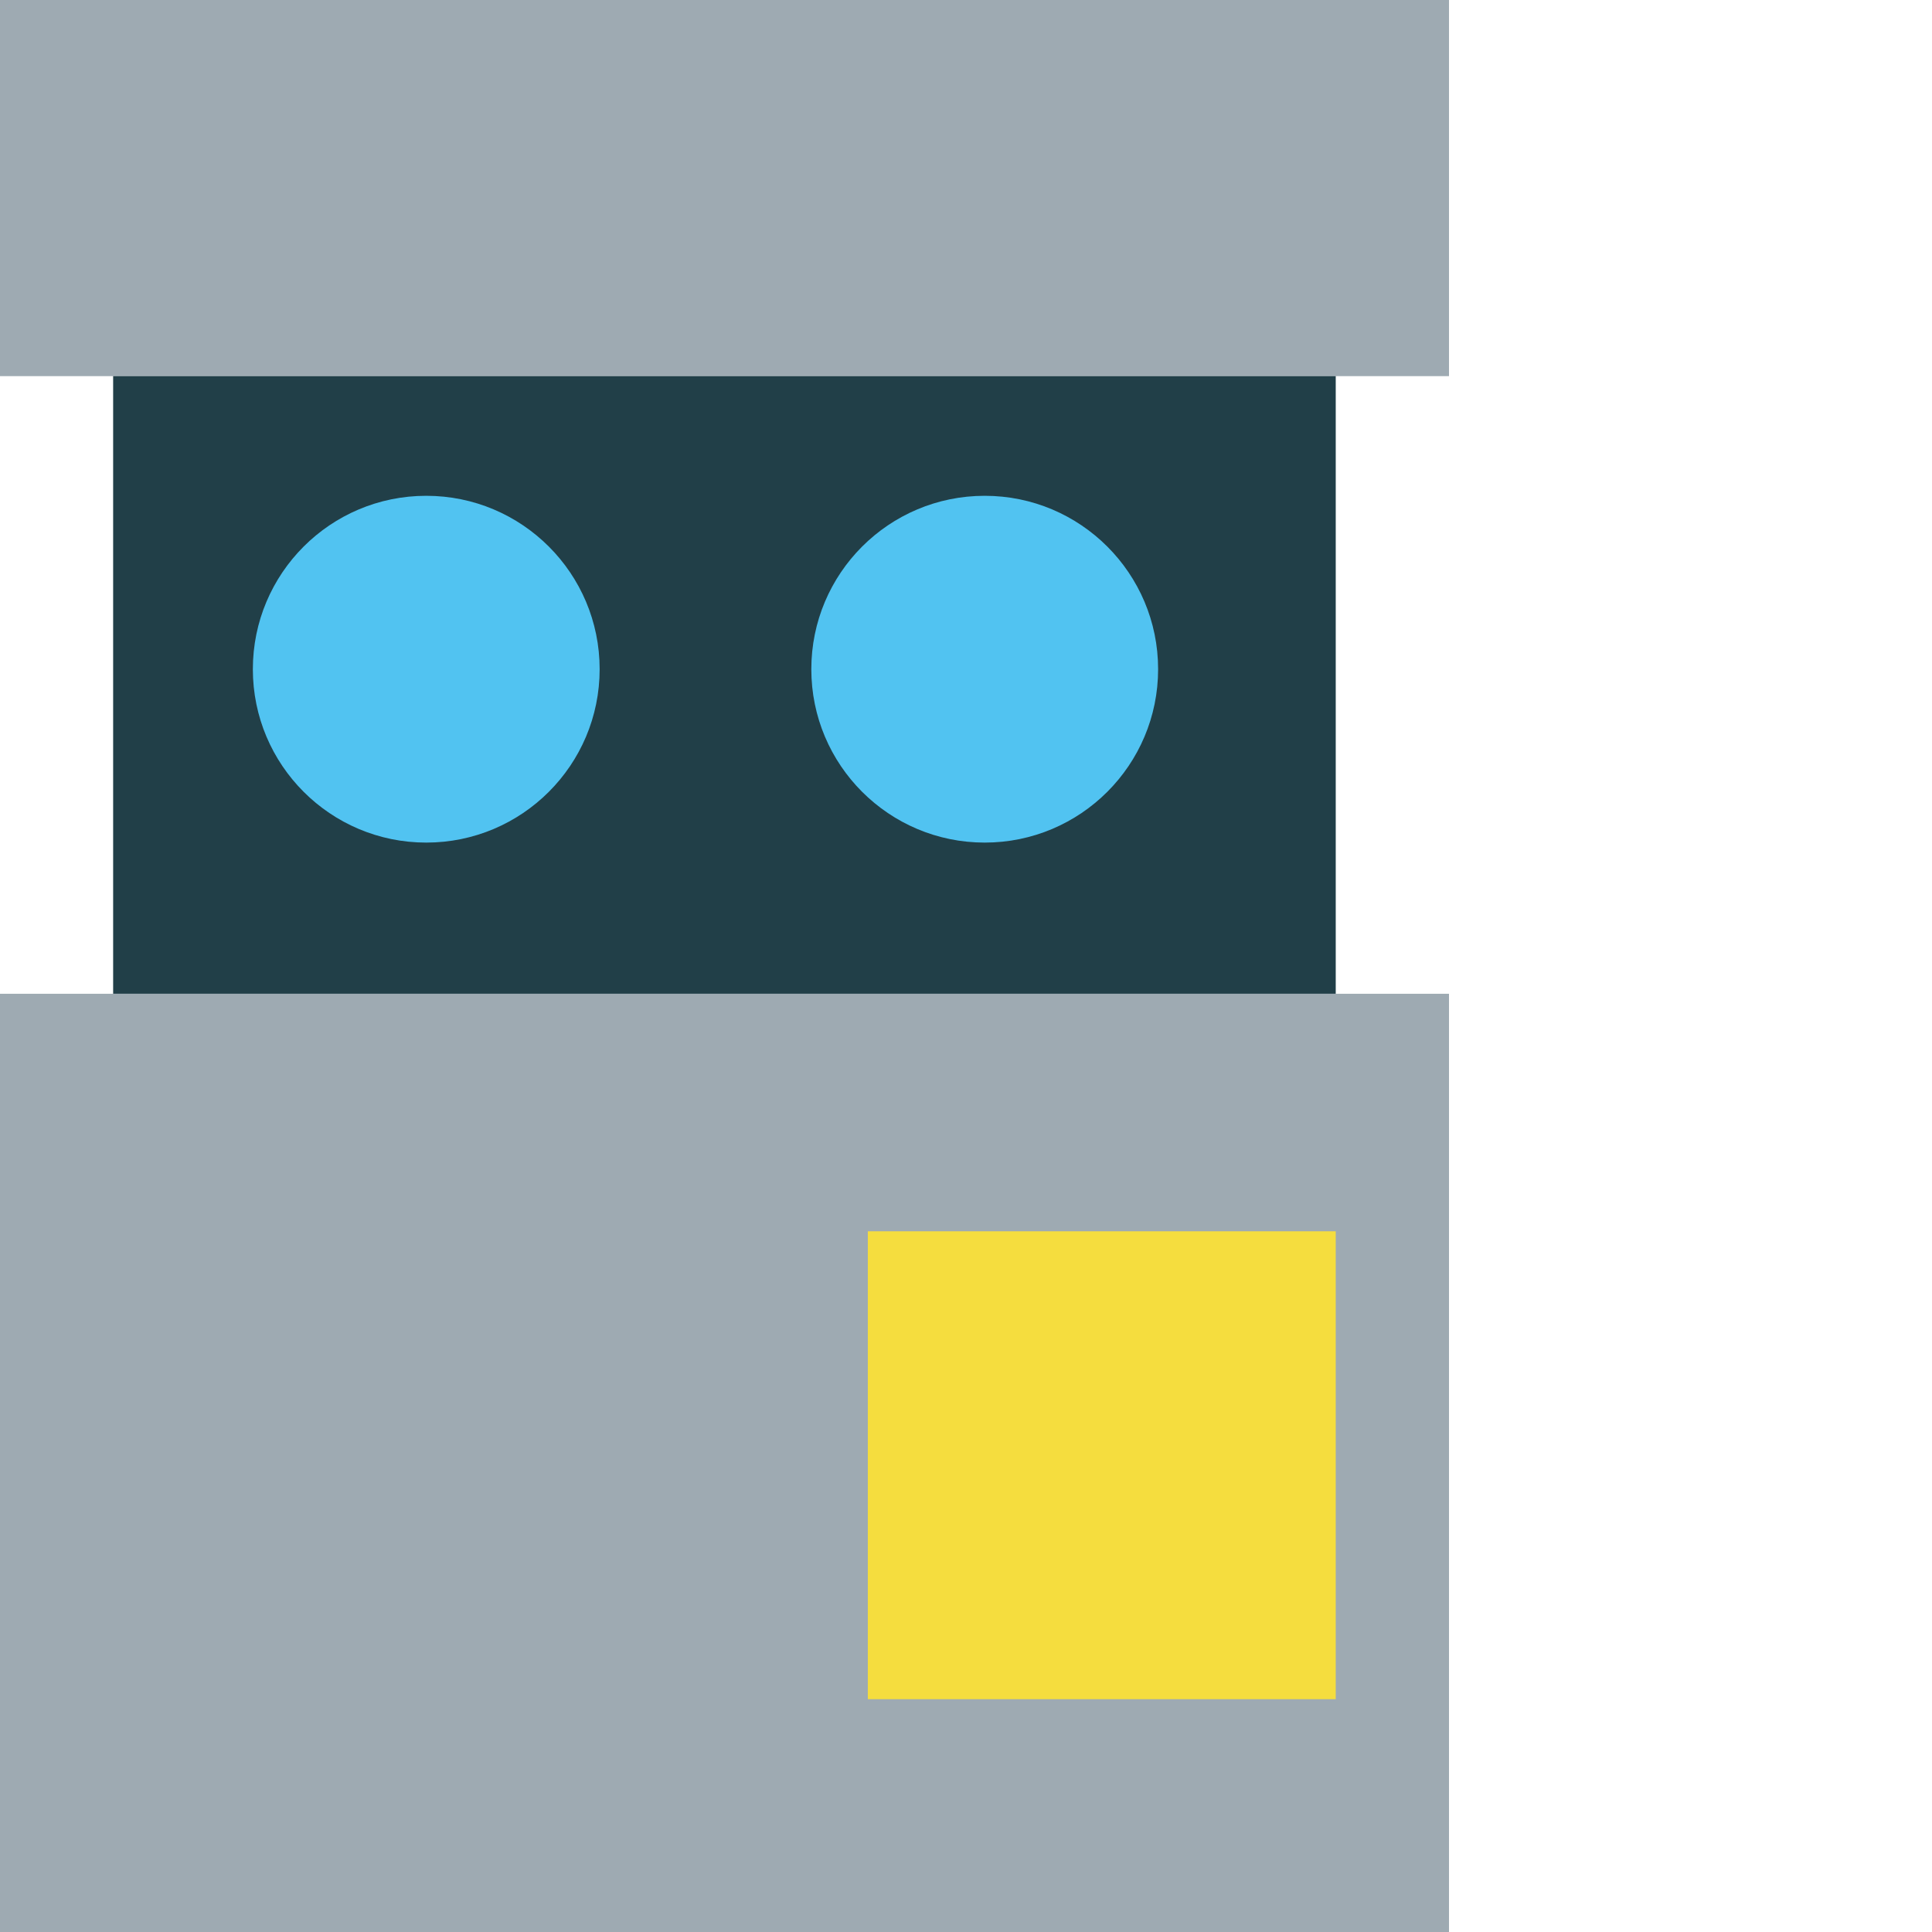
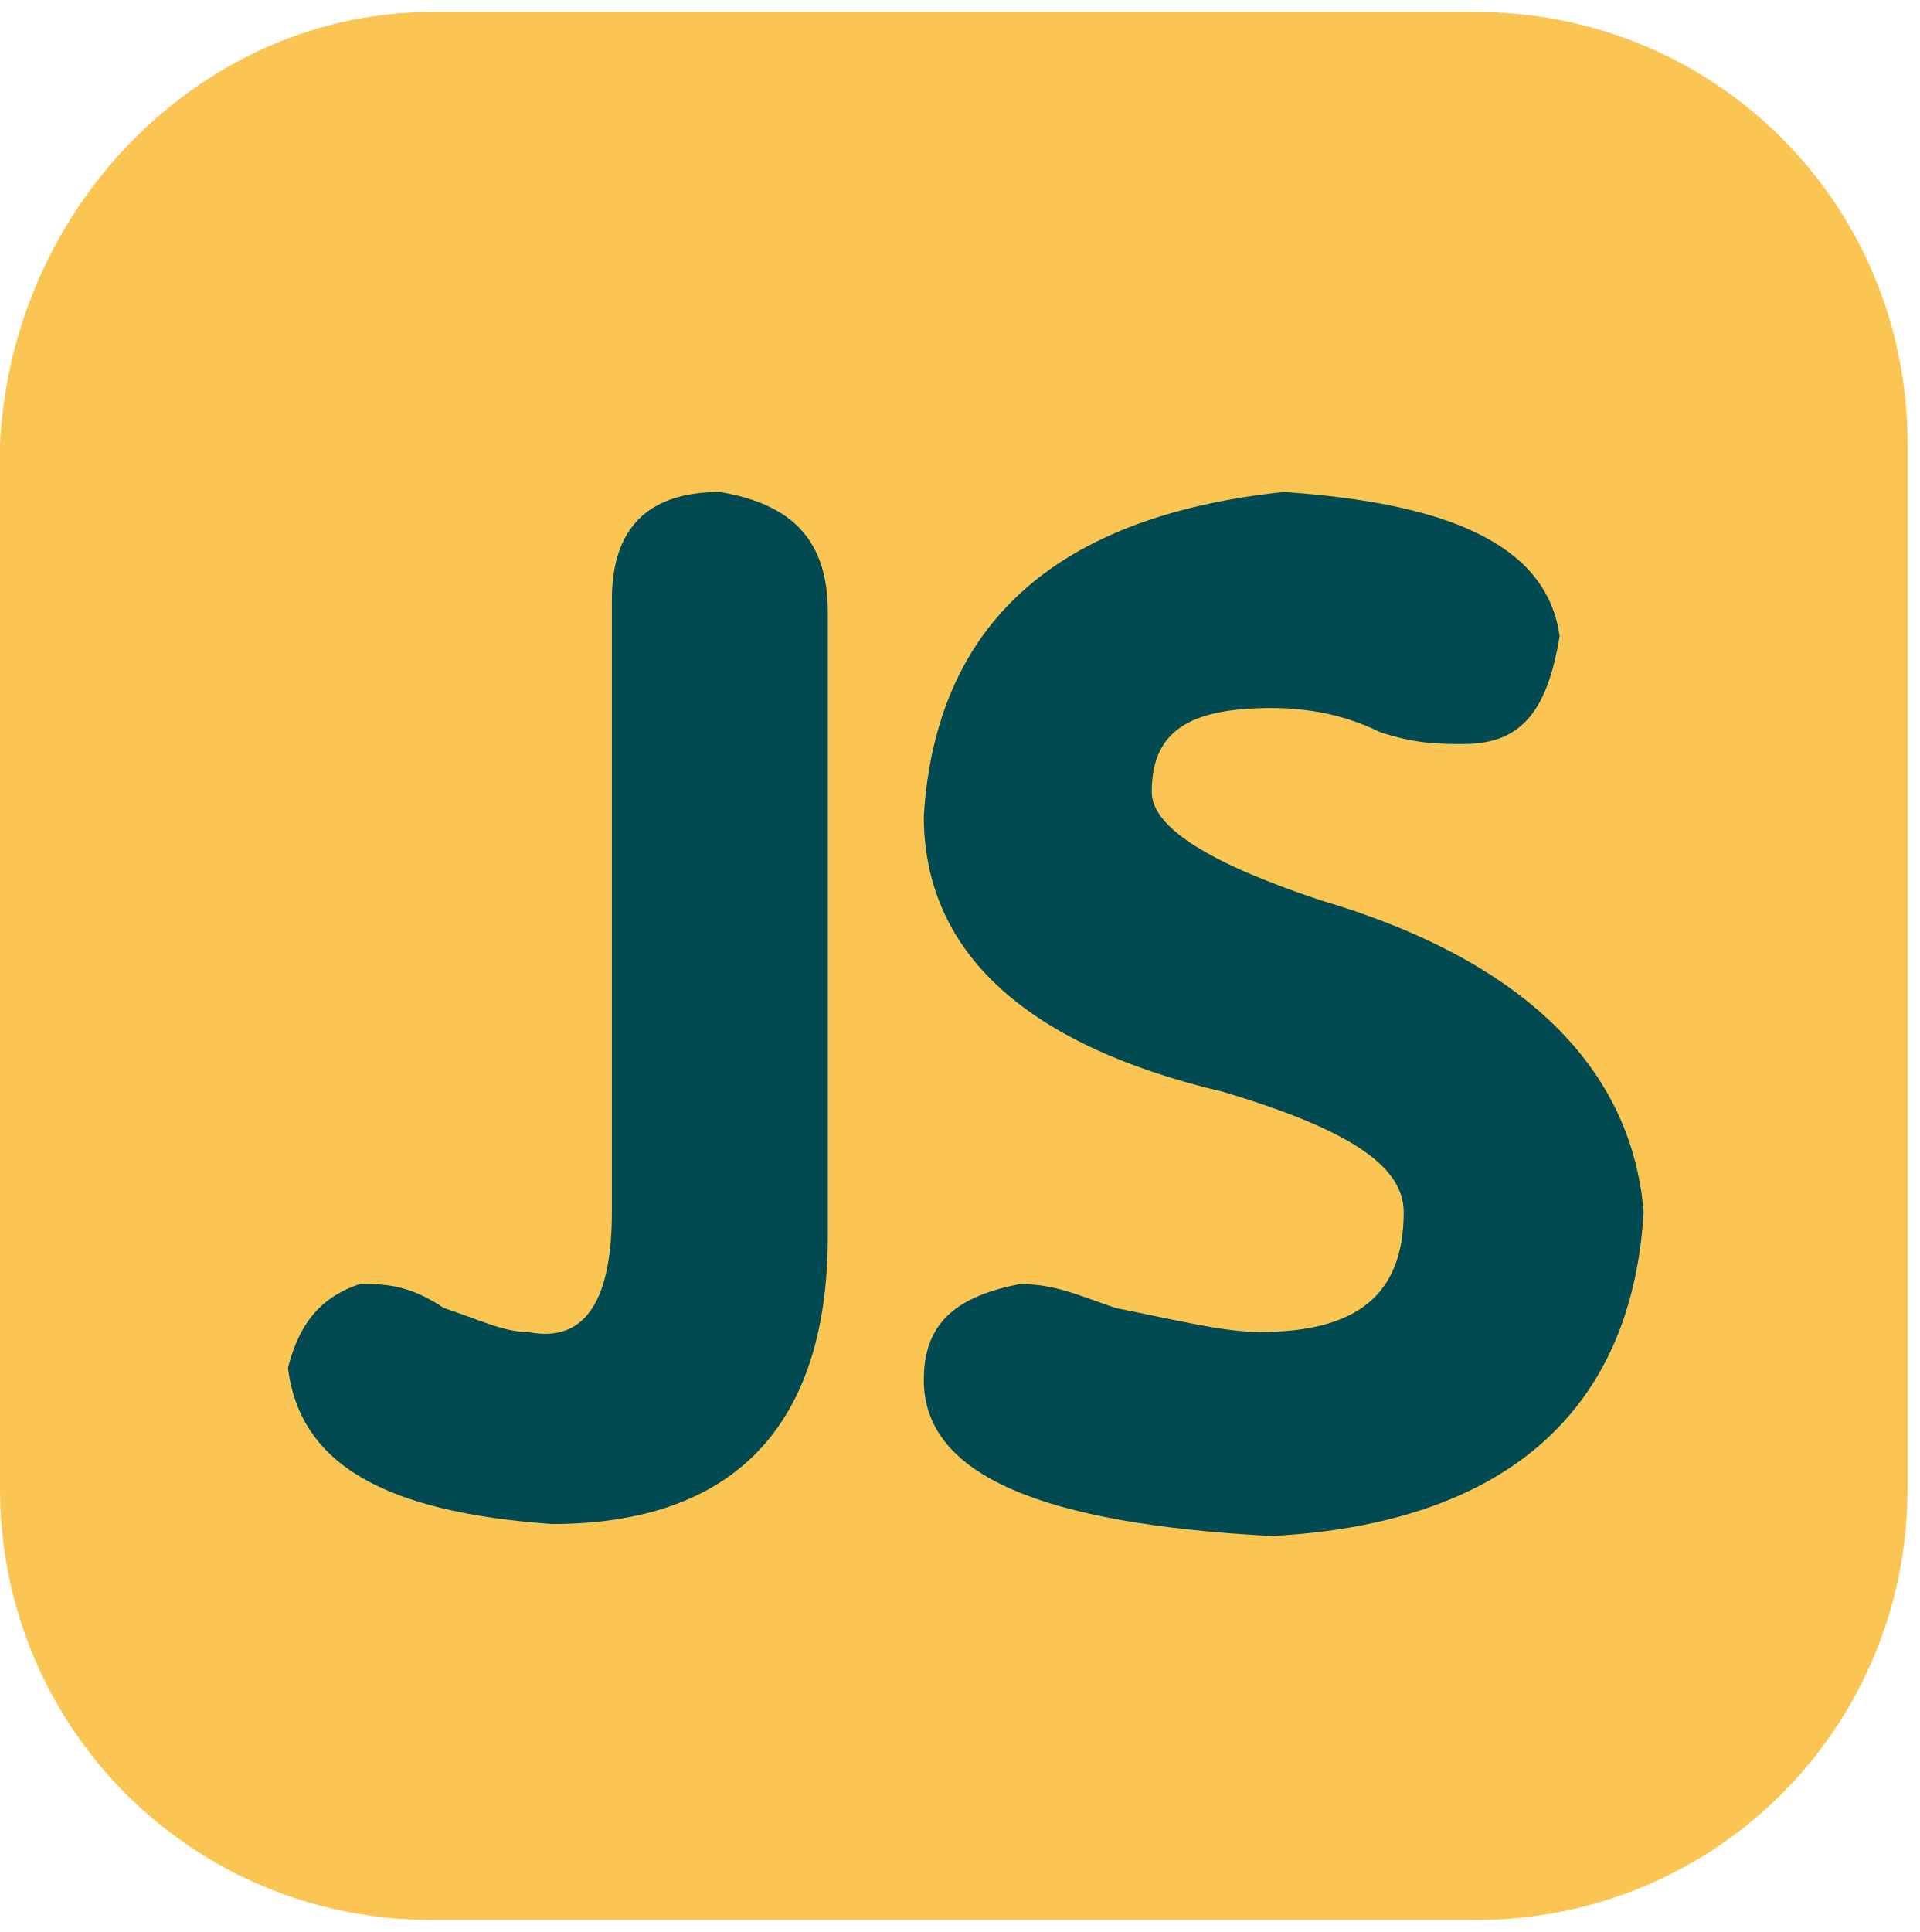
- <svg xmlns="http://www.w3.org/2000/svg" width="16" height="16">
-   <g>
-     <path fill="#9EAAB2" d="M0 0h12v3.115H0z" />
-     <path fill="#213F48" d="M.937 3.115h10.125V8.23H.937z" />
-     <circle fill-rule="evenodd" clip-rule="evenodd" fill="#51C3F1" cx="3.53" cy="5.542" r="1.436" />
-     <circle fill-rule="evenodd" clip-rule="evenodd" fill="#51C3F1" cx="8.155" cy="5.542" r="1.436" />
-   </g>
-   <path fill="#9EAAB2" d="M0 8.23h12v7.807H0z" />
-   <path fill="#F5DD3E" d="M7.187 10.197h3.875v3.875H7.187z" />
+ <svg xmlns="http://www.w3.org/2000/svg" version="1.1" id="图层_1" x="0px" y="0px" viewBox="0 0 16 16.1" style="enable-background:new 0 0 16 16.1;" xml:space="preserve">
+   <style type="text/css">
+ 	.st0{fill:#FAC552;}
+ 	.st1{fill:#014A51;}
+ </style>
+   <path class="st0" d="M3.6,0.1h8.7c2,0,3.6,1.6,3.6,3.6v8.7c0,2-1.6,3.6-3.6,3.6H3.6c-2,0-3.6-1.6-3.6-3.6V3.7  C0.1,1.7,1.7,0.1,3.6,0.1z" />
+   <path class="st1" d="M6,4.1c-0.6,0-0.9,0.3-0.9,0.9v5.1c0,0.7-0.2,1.1-0.7,1c-0.2,0-0.4-0.1-0.7-0.2c-0.3-0.2-0.5-0.2-0.7-0.2  c-0.3,0.1-0.5,0.3-0.6,0.7c0.1,0.8,0.8,1.2,2.2,1.3c1.5,0,2.3-0.8,2.3-2.4V5.1C6.9,4.5,6.6,4.2,6,4.1L6,4.1z M11,7.5  c-0.9-0.3-1.4-0.6-1.4-0.9c0-0.5,0.3-0.7,1-0.7c0.4,0,0.7,0.1,0.9,0.2c0.3,0.1,0.5,0.1,0.7,0.1c0.5,0,0.7-0.3,0.8-0.9  c-0.1-0.7-0.8-1.1-2.3-1.2C8.8,4.3,7.8,5.2,7.7,6.8c0,1.1,0.8,1.9,2.5,2.3c1,0.3,1.5,0.6,1.5,1c0,0.7-0.4,1-1.2,1  c-0.3,0-0.7-0.1-1.2-0.2c-0.3-0.1-0.5-0.2-0.8-0.2c-0.5,0.1-0.8,0.3-0.8,0.8c0,0.8,1,1.2,2.9,1.3c1.9-0.1,3-1,3.1-2.7  C13.6,8.9,12.7,8,11,7.5L11,7.5z" />
</svg>
